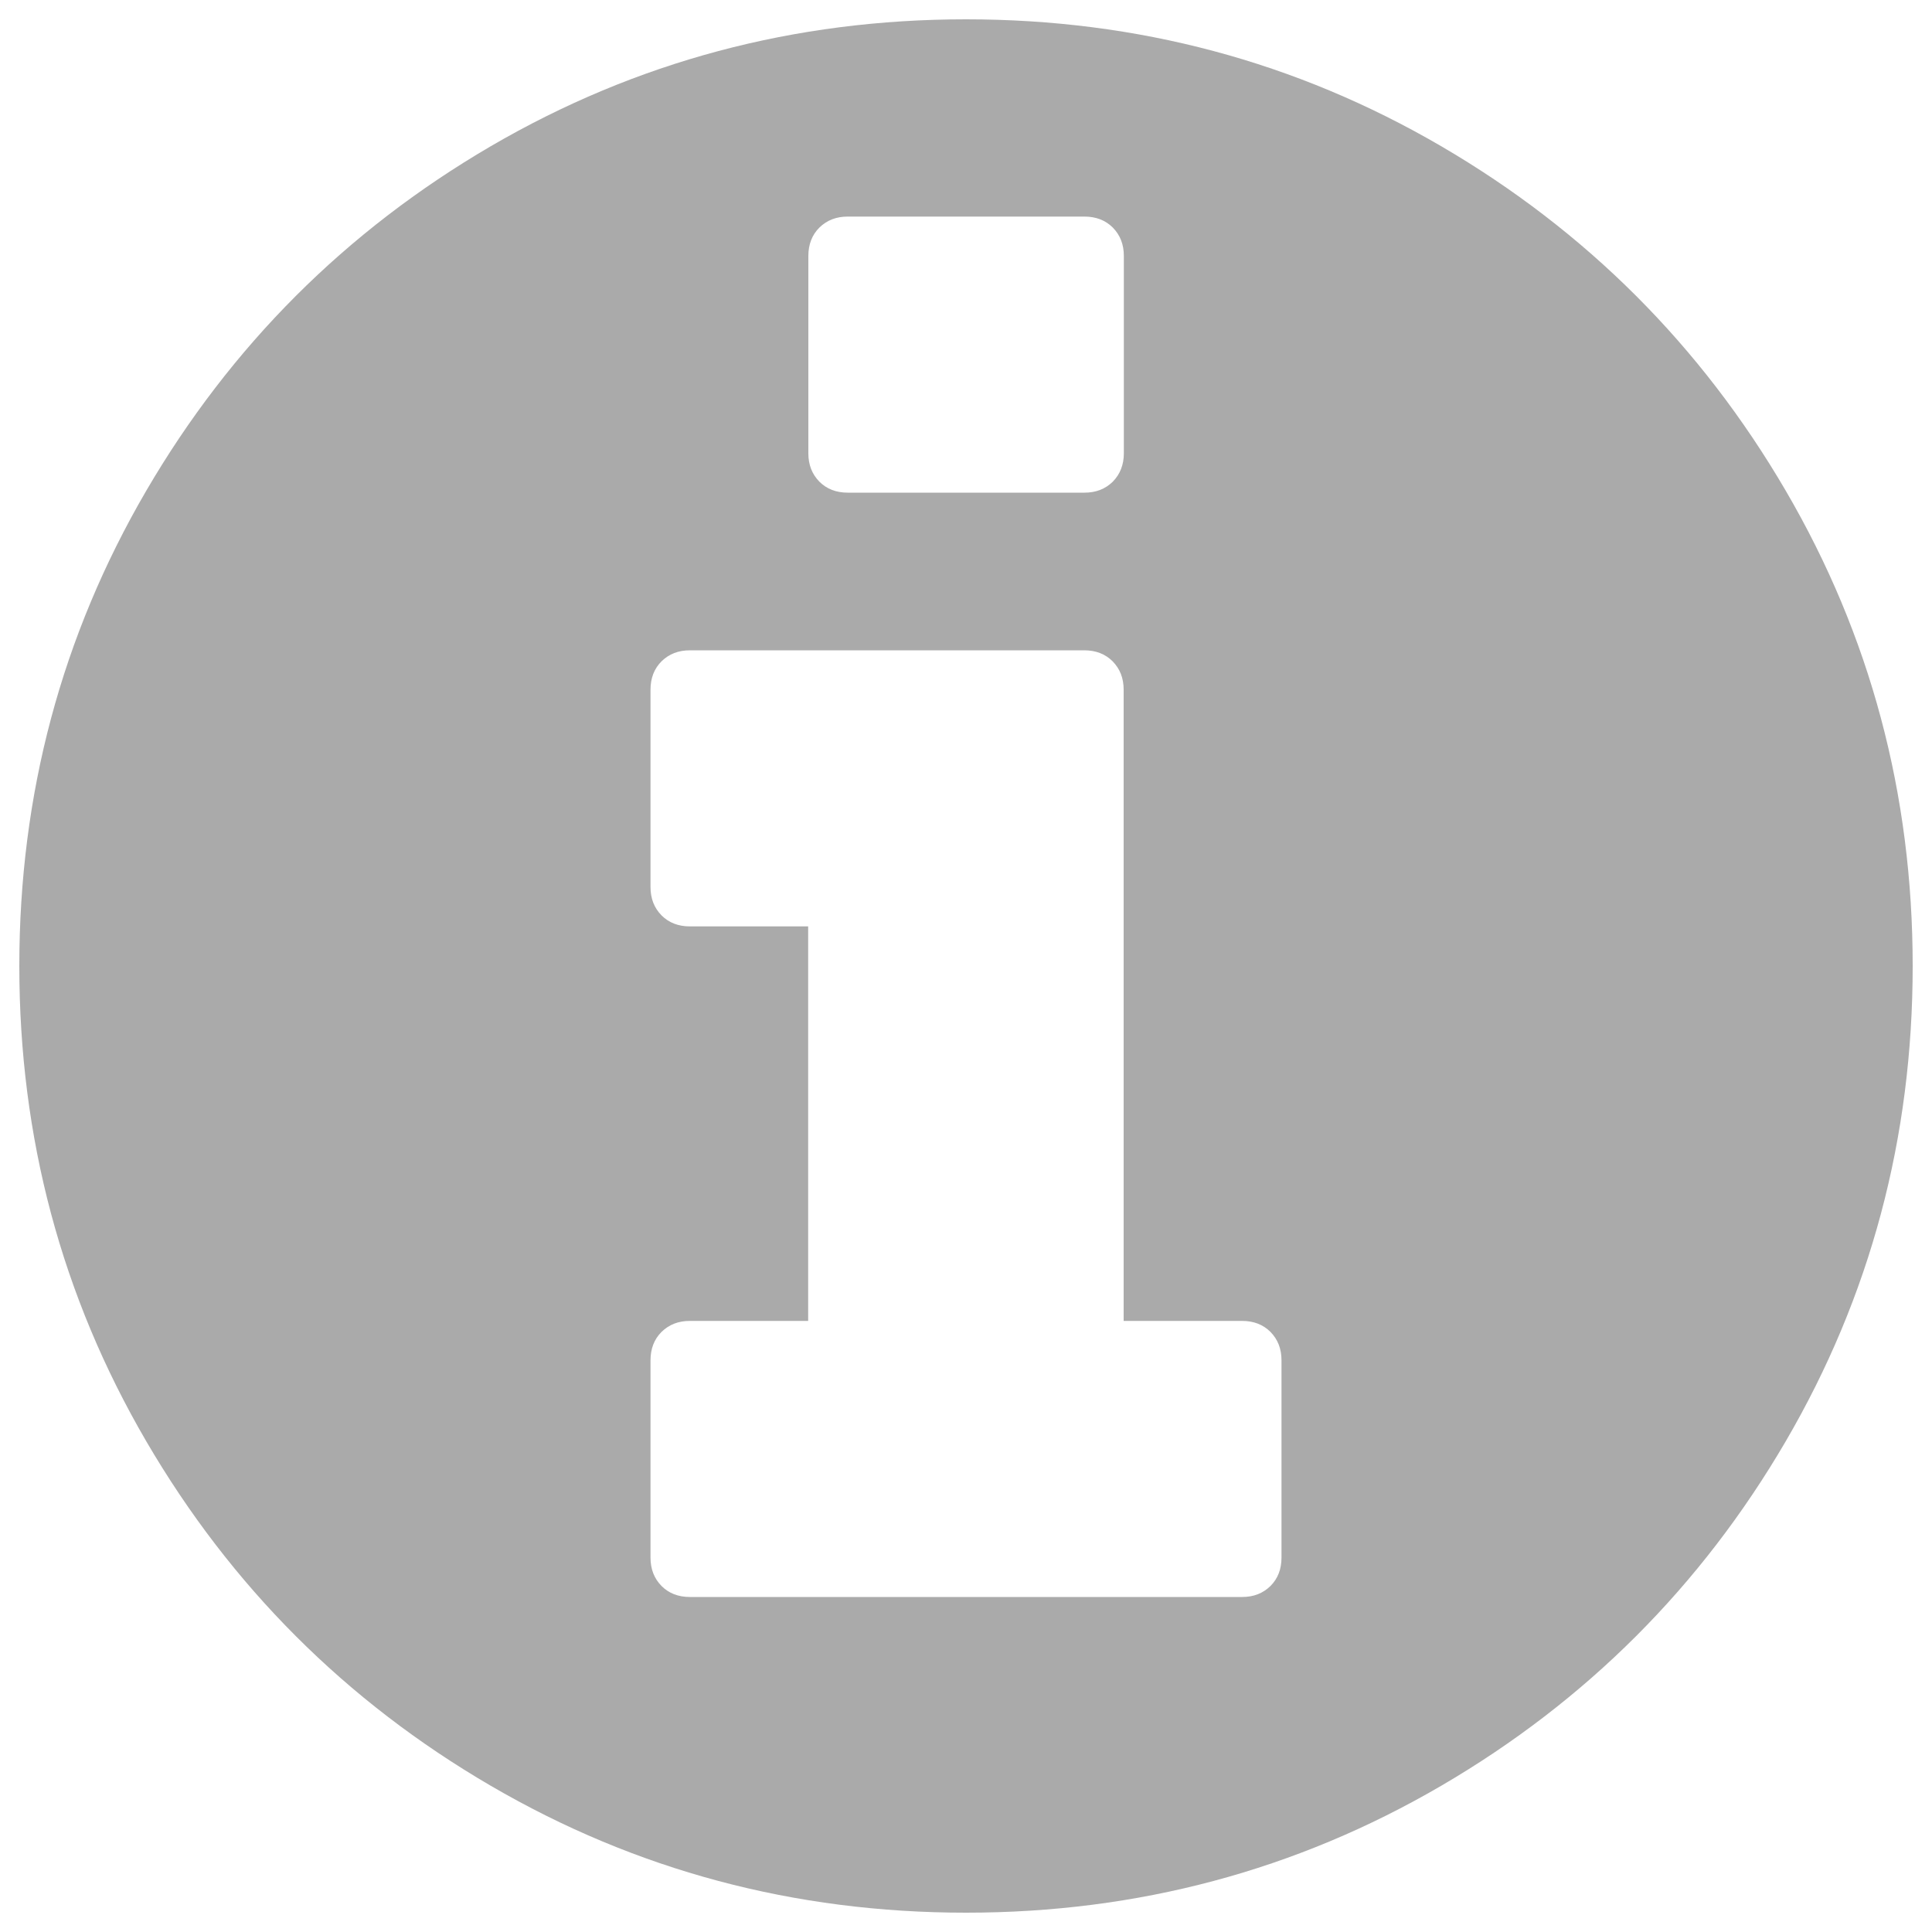
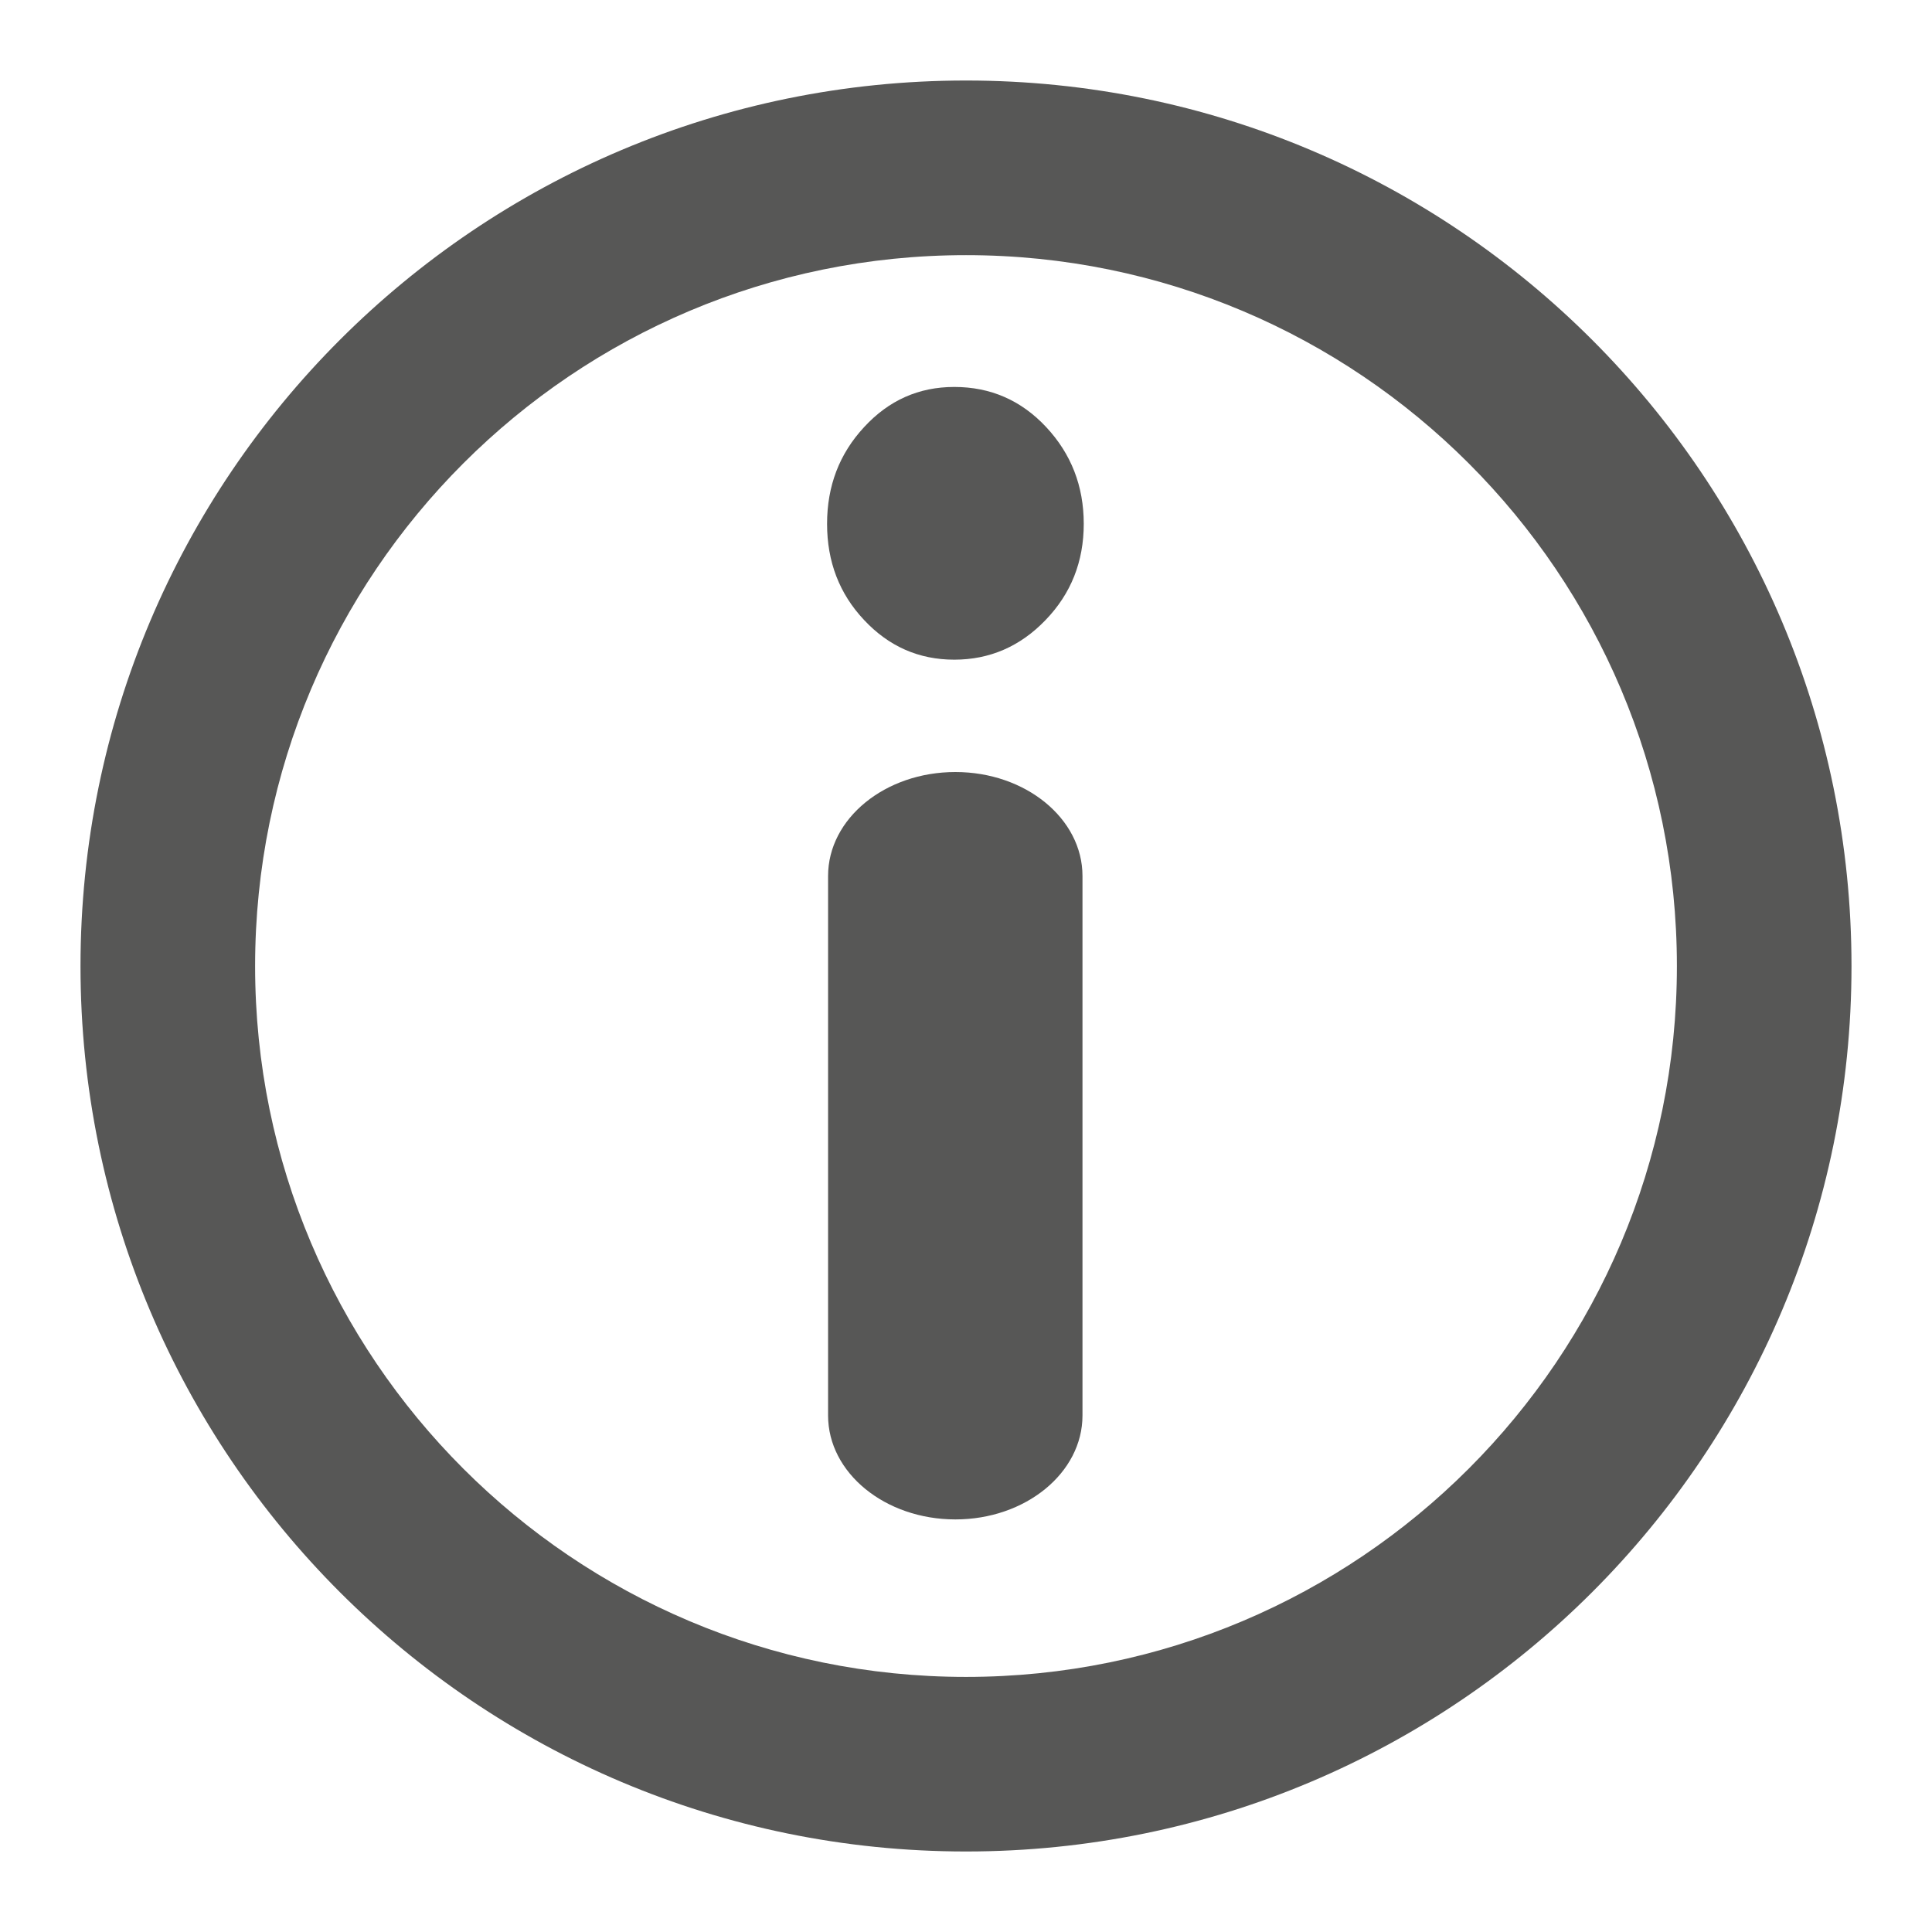
- <svg xmlns="http://www.w3.org/2000/svg" version="1.1" x="0px" y="0px" viewBox="0 0 1000 1000" enable-background="new 0 0 1000 1000" xml:space="preserve">
+ <svg xmlns="http://www.w3.org/2000/svg" version="1.1" id="Layer_1" x="0px" y="0px" width="1200px" height="1200px" viewBox="0 0 1200 1200" enable-background="new 0 0 1200 1200" xml:space="preserve">
  <g>
-     <g transform="matrix(1 0 0 -1 0 1536)">
-       <path fill="#AAAAAA" d="M663.3,729.8v102.1c0,6-1.9,10.8-5.7,14.7c-3.8,3.8-8.7,5.7-14.7,5.7h-61.3v326.7c0,6-1.9,10.8-5.7,14.7c-3.8,3.8-8.7,5.7-14.7,5.7H357.1c-6,0-10.8-1.9-14.7-5.7c-3.8-3.8-5.7-8.7-5.7-14.7v-102.1c0-6,1.9-10.8,5.7-14.7c3.8-3.8,8.7-5.7,14.7-5.7h61.2V852.3h-61.2c-6,0-10.8-1.9-14.7-5.7c-3.8-3.8-5.7-8.7-5.7-14.7V729.8c0-6,1.9-10.8,5.7-14.7c3.8-3.8,8.7-5.7,14.7-5.7h285.8c6,0,10.8,1.9,14.7,5.7C661.4,718.9,663.3,723.8,663.3,729.8z M581.7,1301.4v102.1c0,6-1.9,10.8-5.7,14.7c-3.8,3.8-8.7,5.7-14.7,5.7H438.8c-6,0-10.8-1.9-14.7-5.7c-3.8-3.8-5.7-8.7-5.7-14.7v-102.1c0-6,1.9-10.8,5.7-14.7c3.8-3.8,8.7-5.7,14.7-5.7h122.5c6,0,10.8,1.9,14.7,5.7C579.8,1290.6,581.7,1295.5,581.7,1301.4z M990,1036c0-88.9-21.9-170.9-65.7-246C880.5,715,821,655.5,746,611.7C670.9,567.9,588.9,546,500,546s-170.9,21.9-246,65.7S119.5,715,75.7,790C31.9,865.1,10,947.1,10,1036c0,88.9,21.9,170.9,65.7,246C119.5,1357,179,1416.5,254,1460.3c75.1,43.8,157.1,65.7,246,65.7s170.9-21.9,246-65.7C821,1416.5,880.5,1357,924.3,1282S990,1124.9,990,1036z" />
+     <g>
+       <path fill="#575756" d="M672.35,879.18c0,35.665-35.392,64.559-78.927,64.559c-43.695,0-79.088-28.894-79.088-64.559V544.083    c0-35.669,35.392-64.563,79.088-64.563c43.535,0,78.927,28.894,78.927,64.563V879.18z" />
+       <path fill="#575756" d="M649.41,385.126c-15.74,16.385-34.691,24.608-56.693,24.608c-22.002,0-40.64-8.223-55.987-24.608    c-15.423-16.365-23.02-36.29-23.02-59.764c0-23.469,7.597-43.479,23.02-60.097c15.347-16.658,33.985-24.921,55.987-24.921    c22.475,0,41.502,8.263,57.082,24.921c15.507,16.618,23.337,36.627,23.337,60.097C673.136,348.835,665.226,368.761,649.41,385.126    z" />
    </g>
+     <path fill="#575756" d="M600.002,50.008C296.263,50.008,50,296.252,50,600.07c0,303.694,246.263,549.921,550.002,549.921   c303.814,0,549.998-246.227,549.998-549.921C1150,296.252,903.816,50.008,600.002,50.008z M600.002,1041.561   c-243.838,0-441.551-197.717-441.551-441.491c0-243.954,197.713-441.591,441.551-441.591c243.91,0,441.547,197.637,441.547,441.591   C1041.549,843.844,843.912,1041.561,600.002,1041.561z" />
  </g>
</svg>
